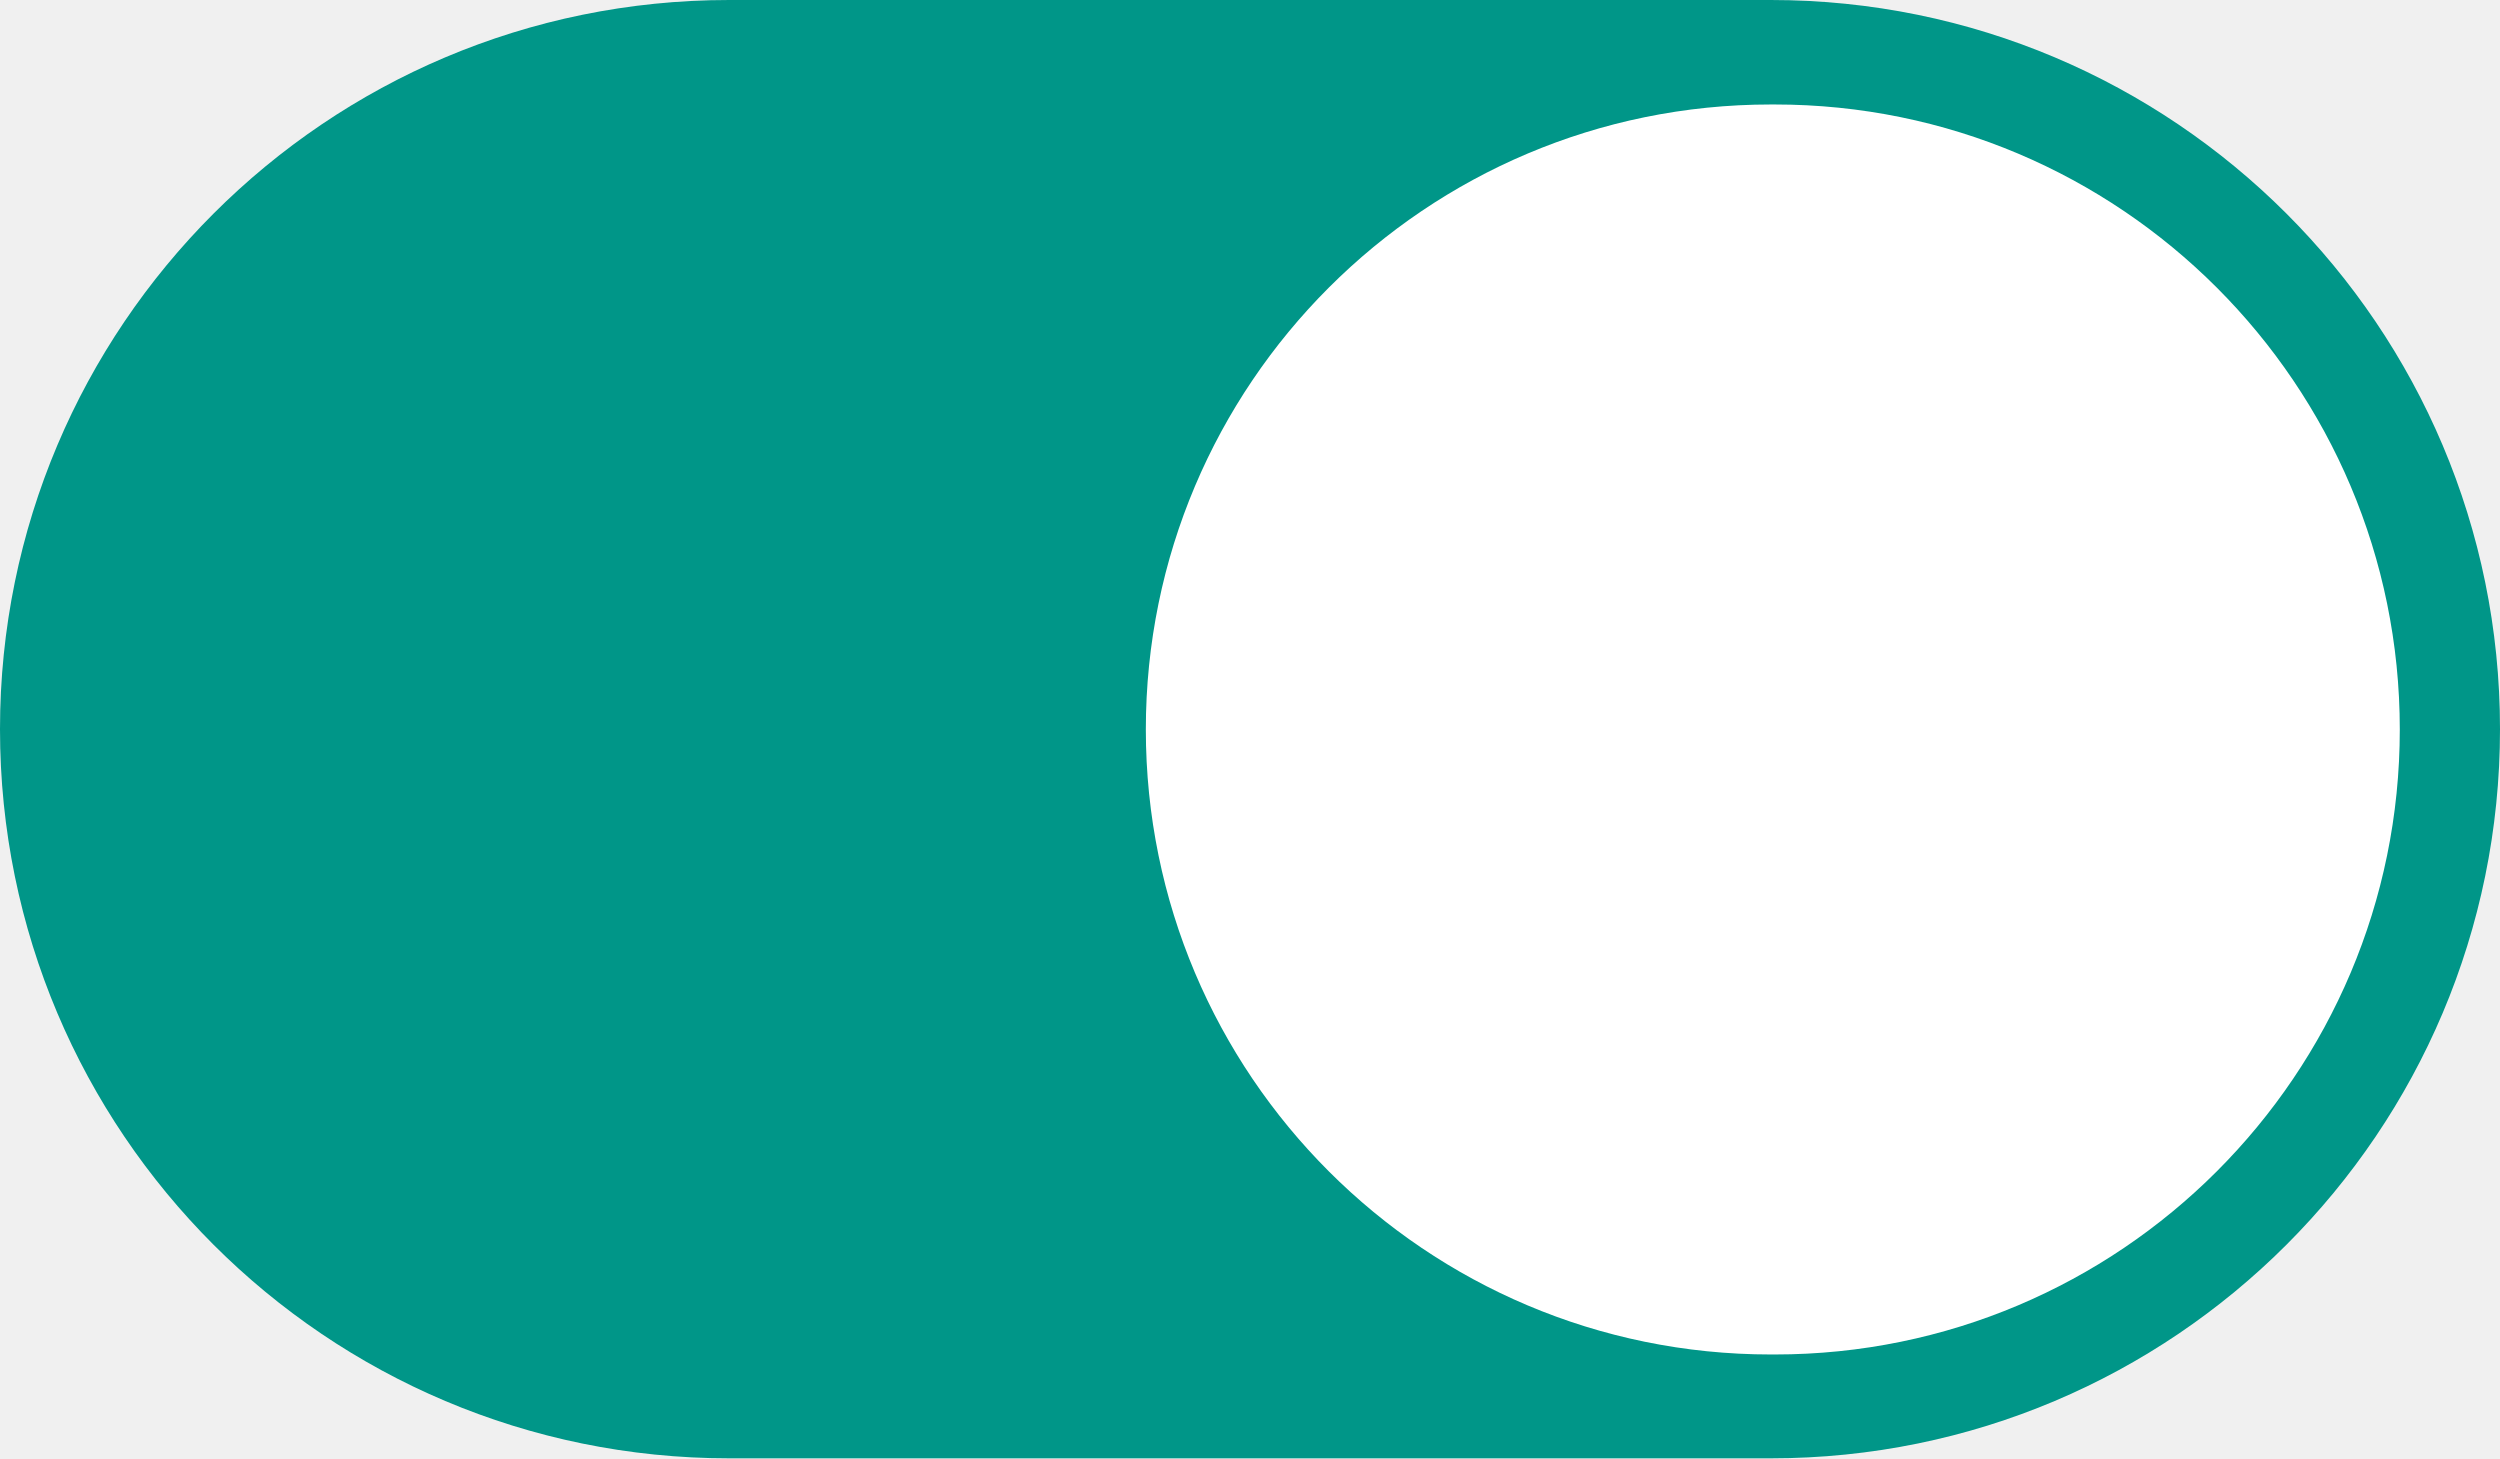
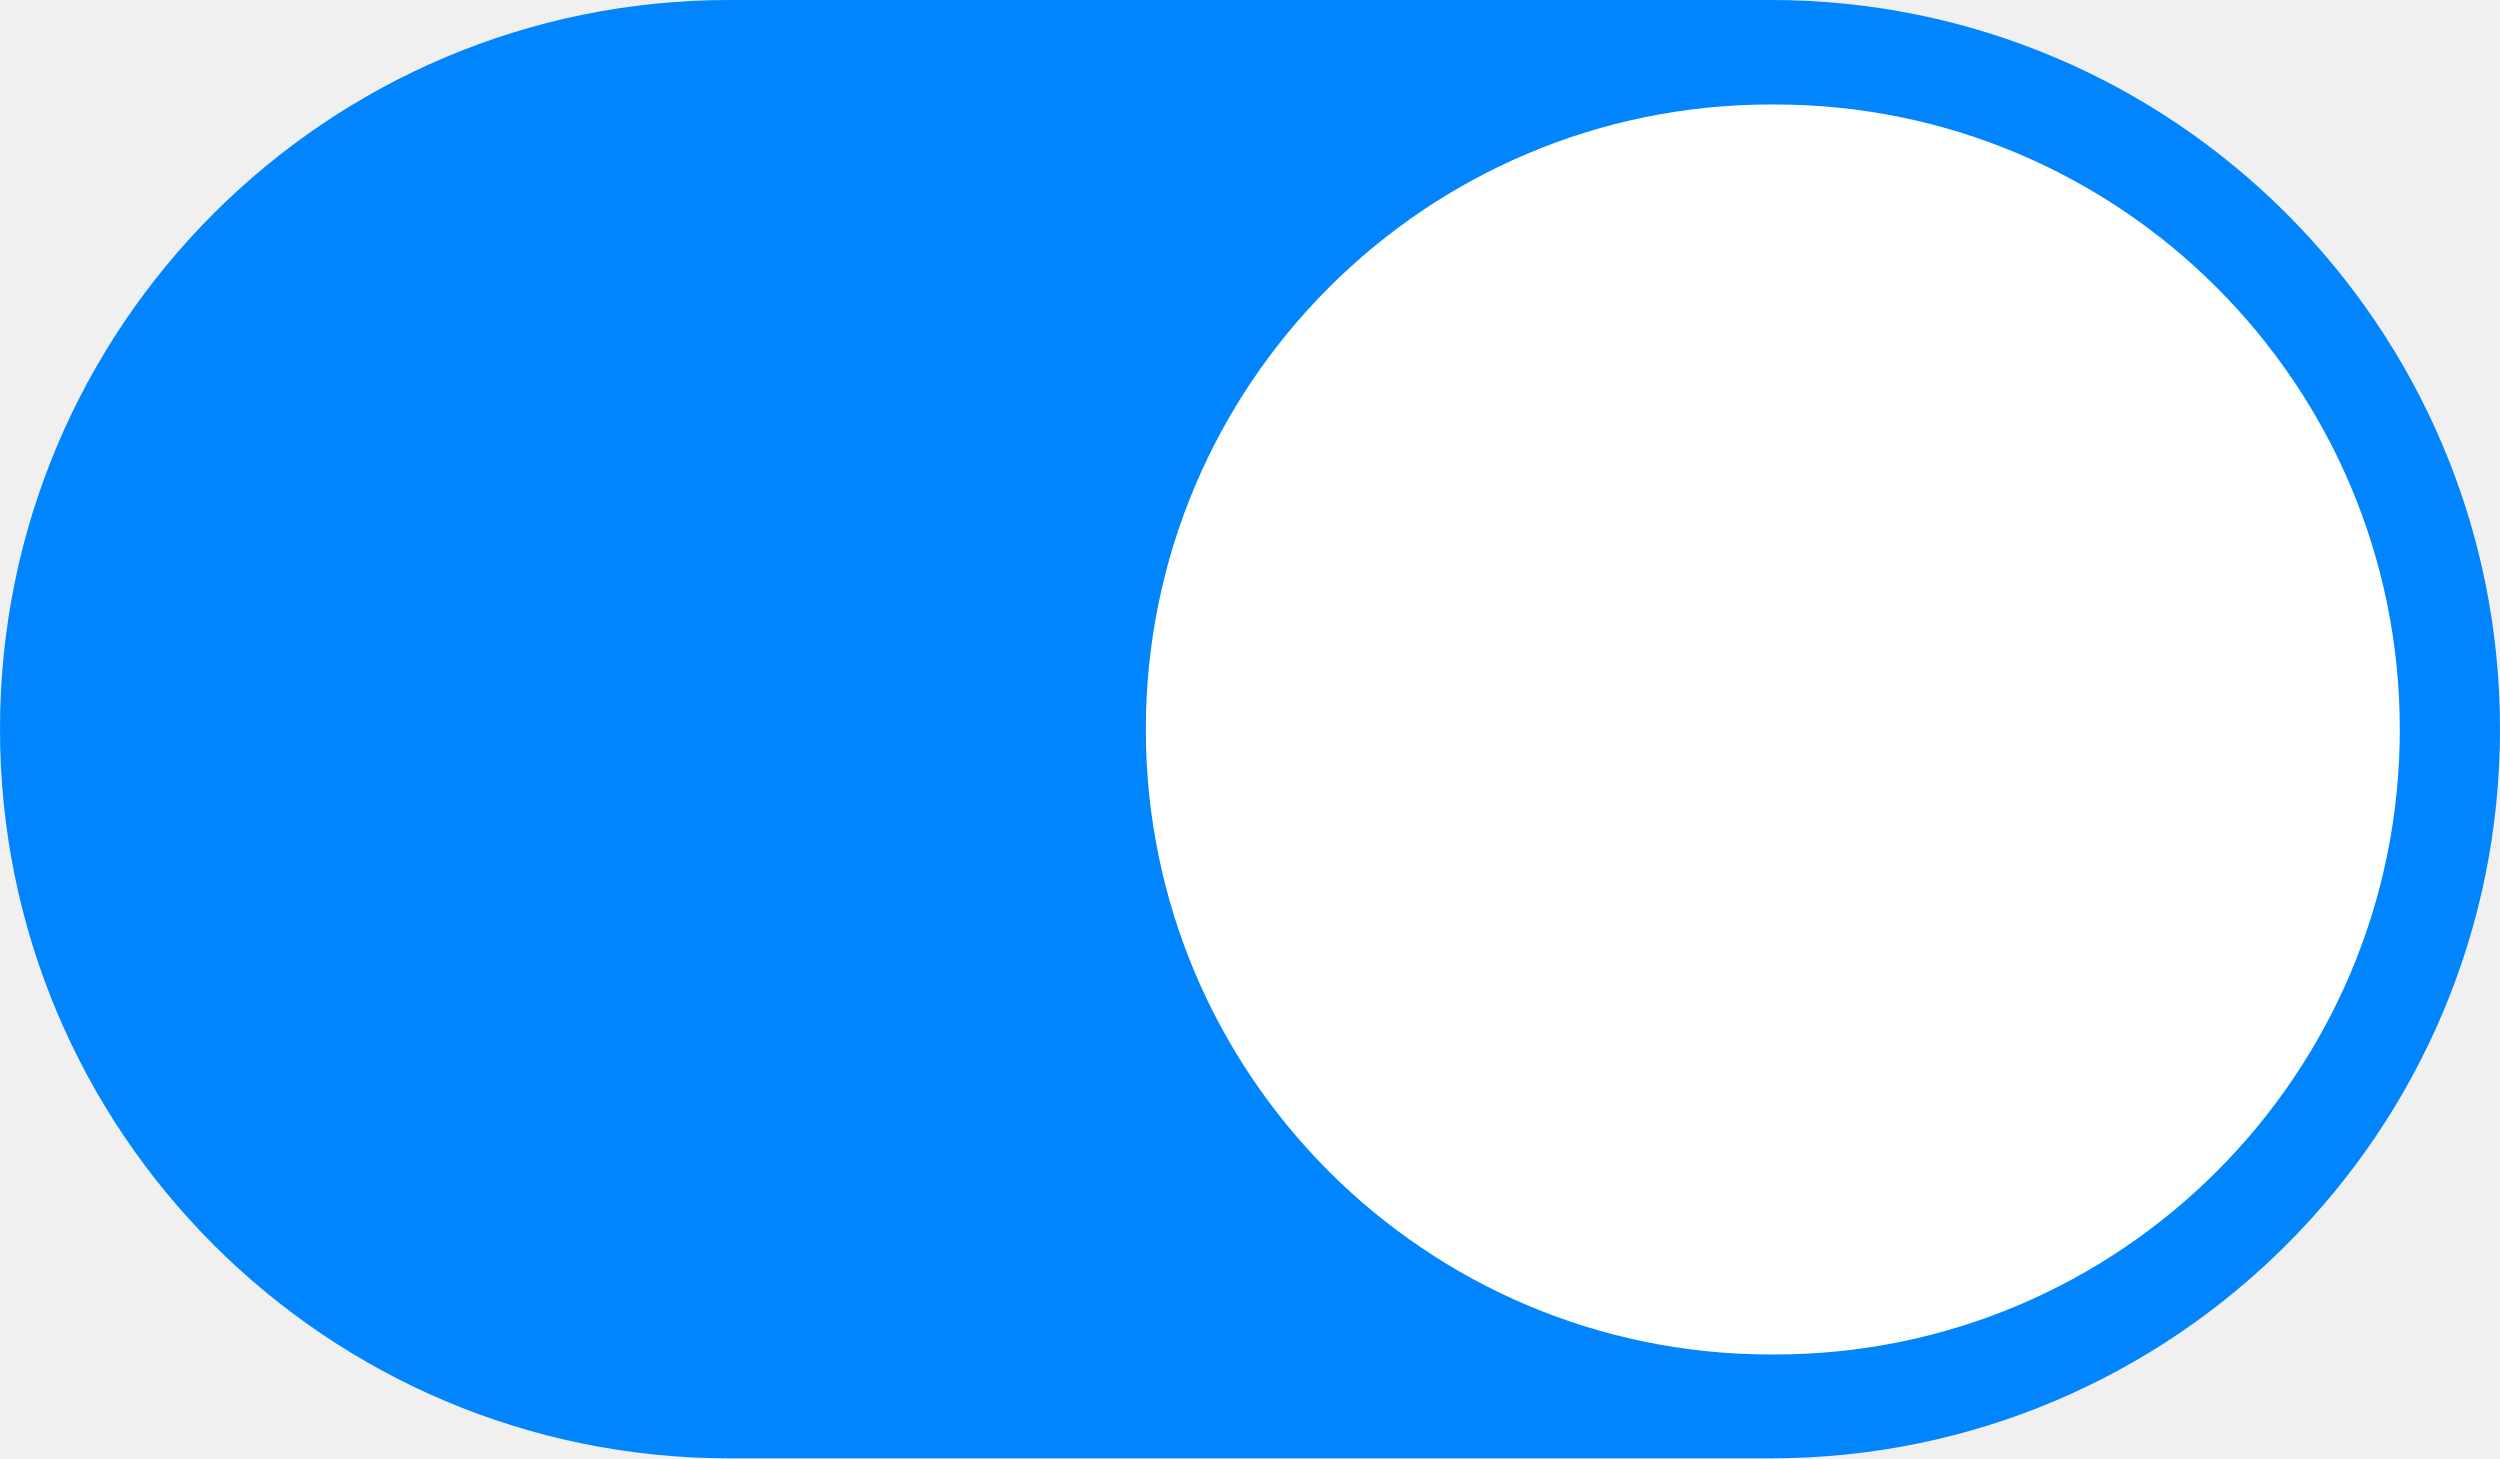
<svg xmlns="http://www.w3.org/2000/svg" width="24" height="14" viewBox="0 0 24 14" fill="none">
-   <rect width="24" height="14" rx="7" fill="#009688" />
+   <rect width="24" height="14" rx="7" fill="#0085ff" />
  <rect x="11" y="1.003" width="12.038" height="12" rx="6" fill="white" />
</svg>
